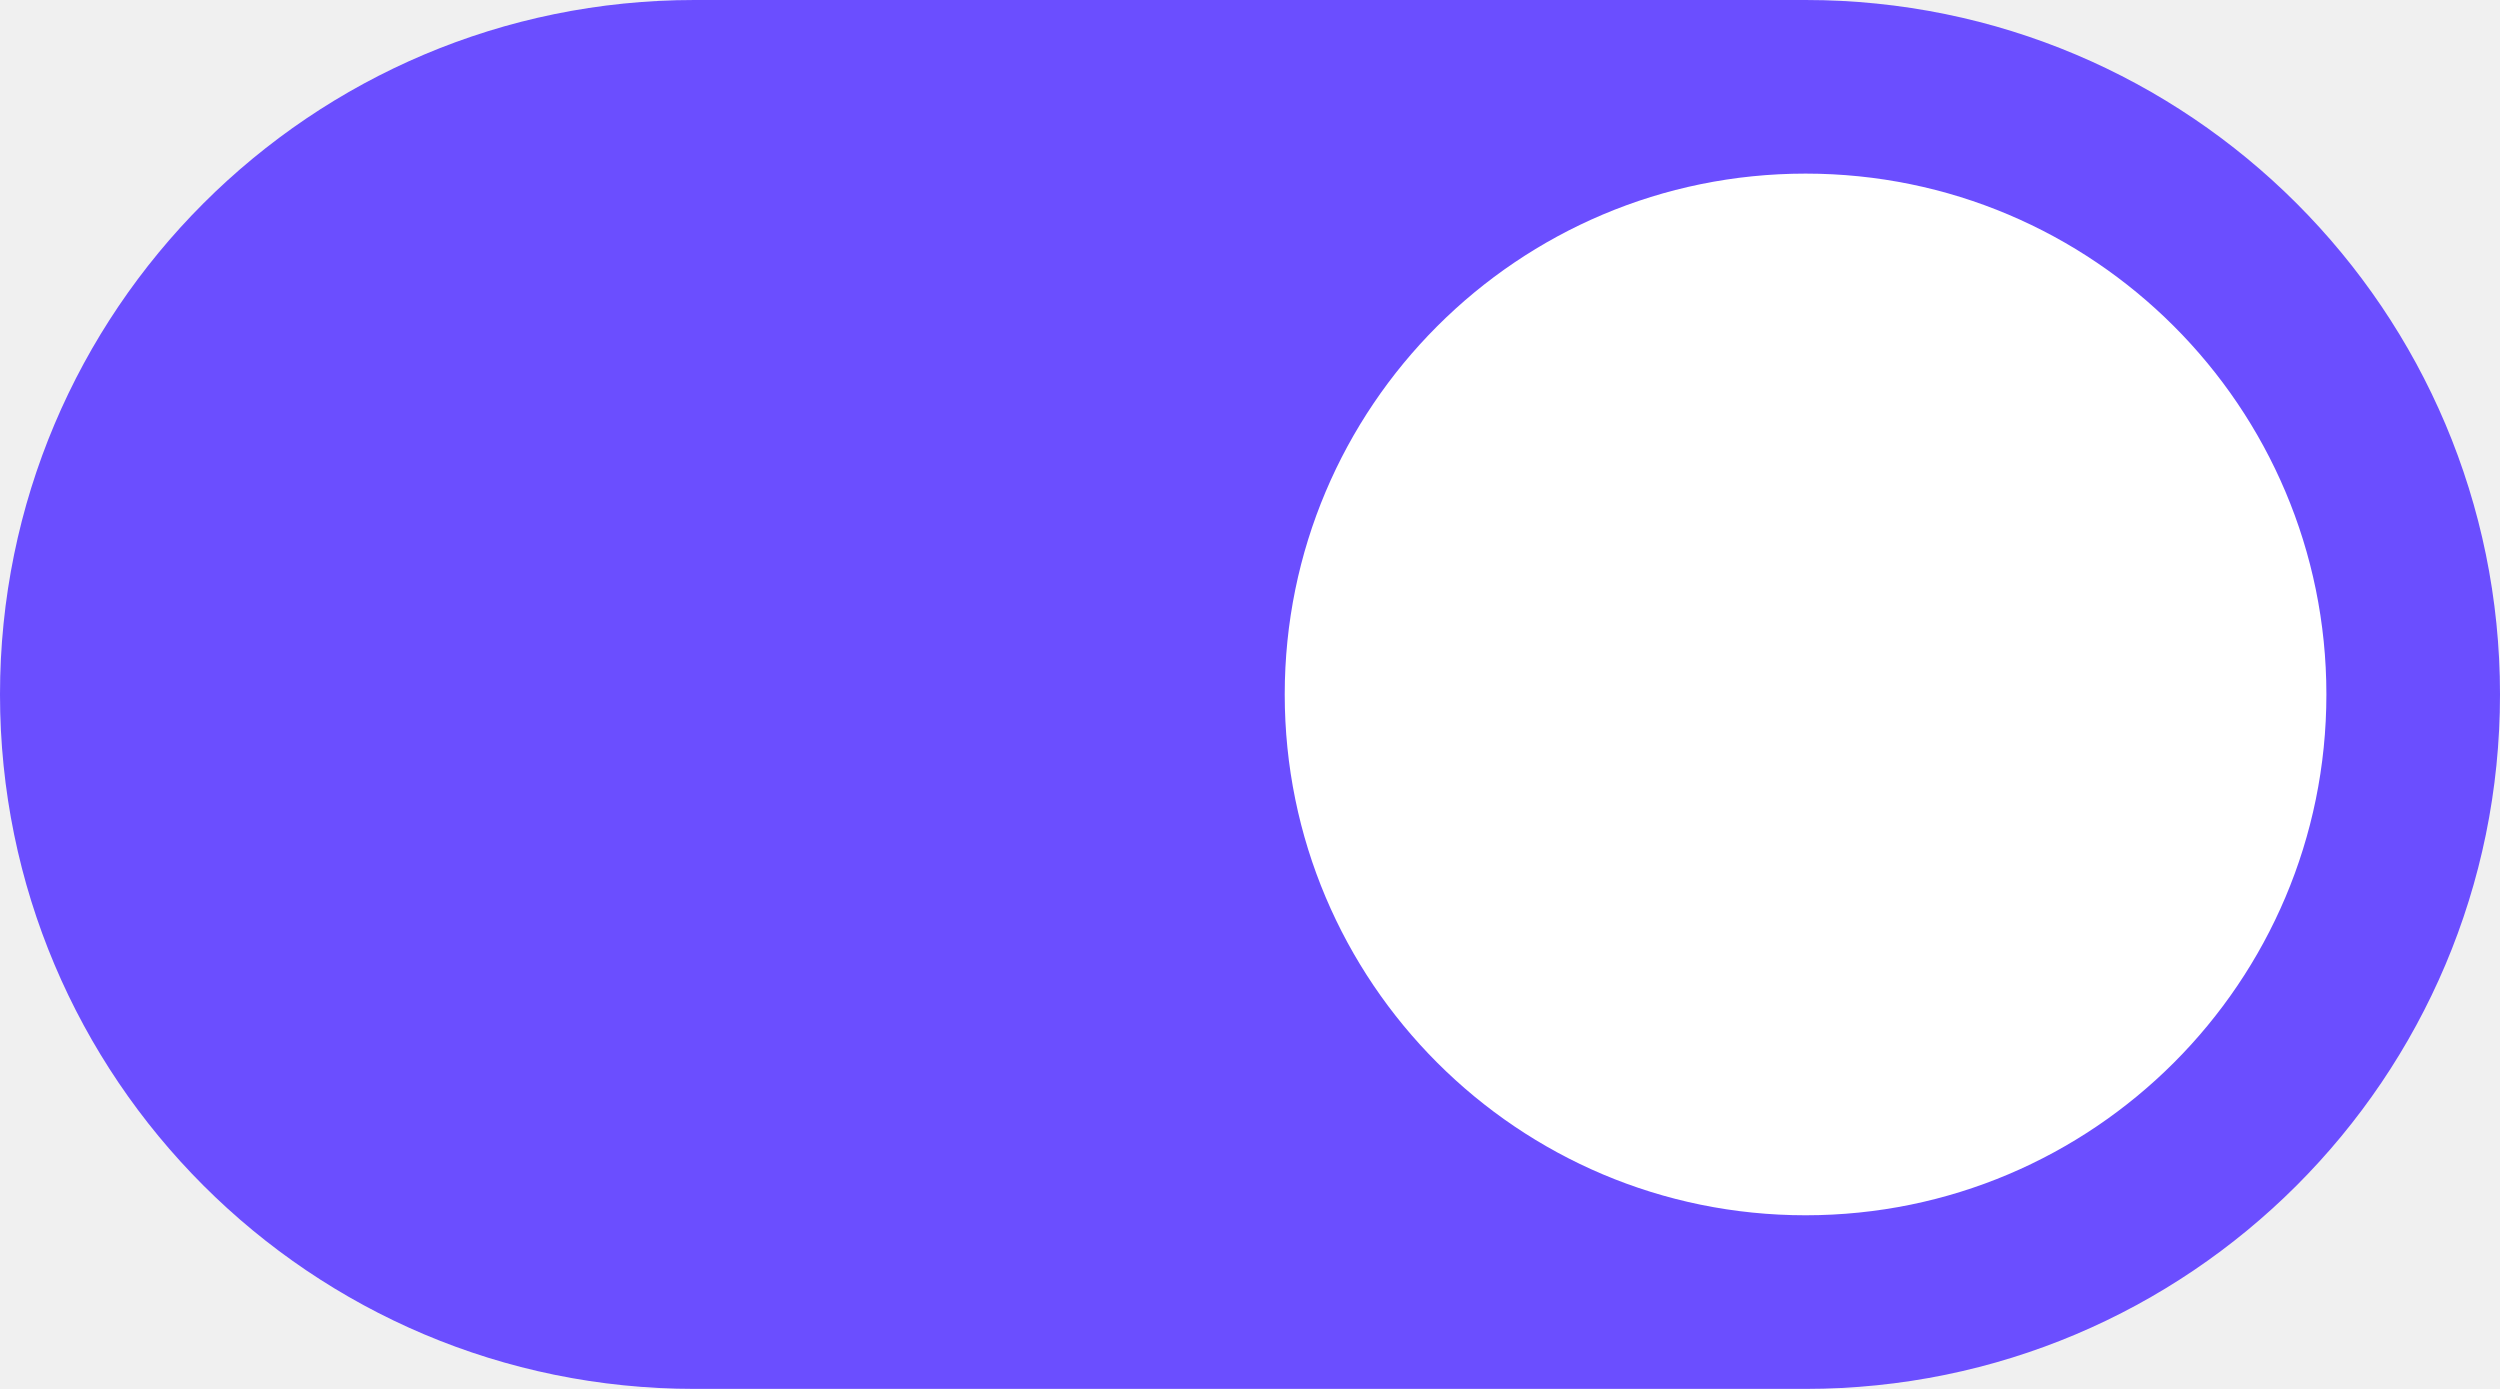
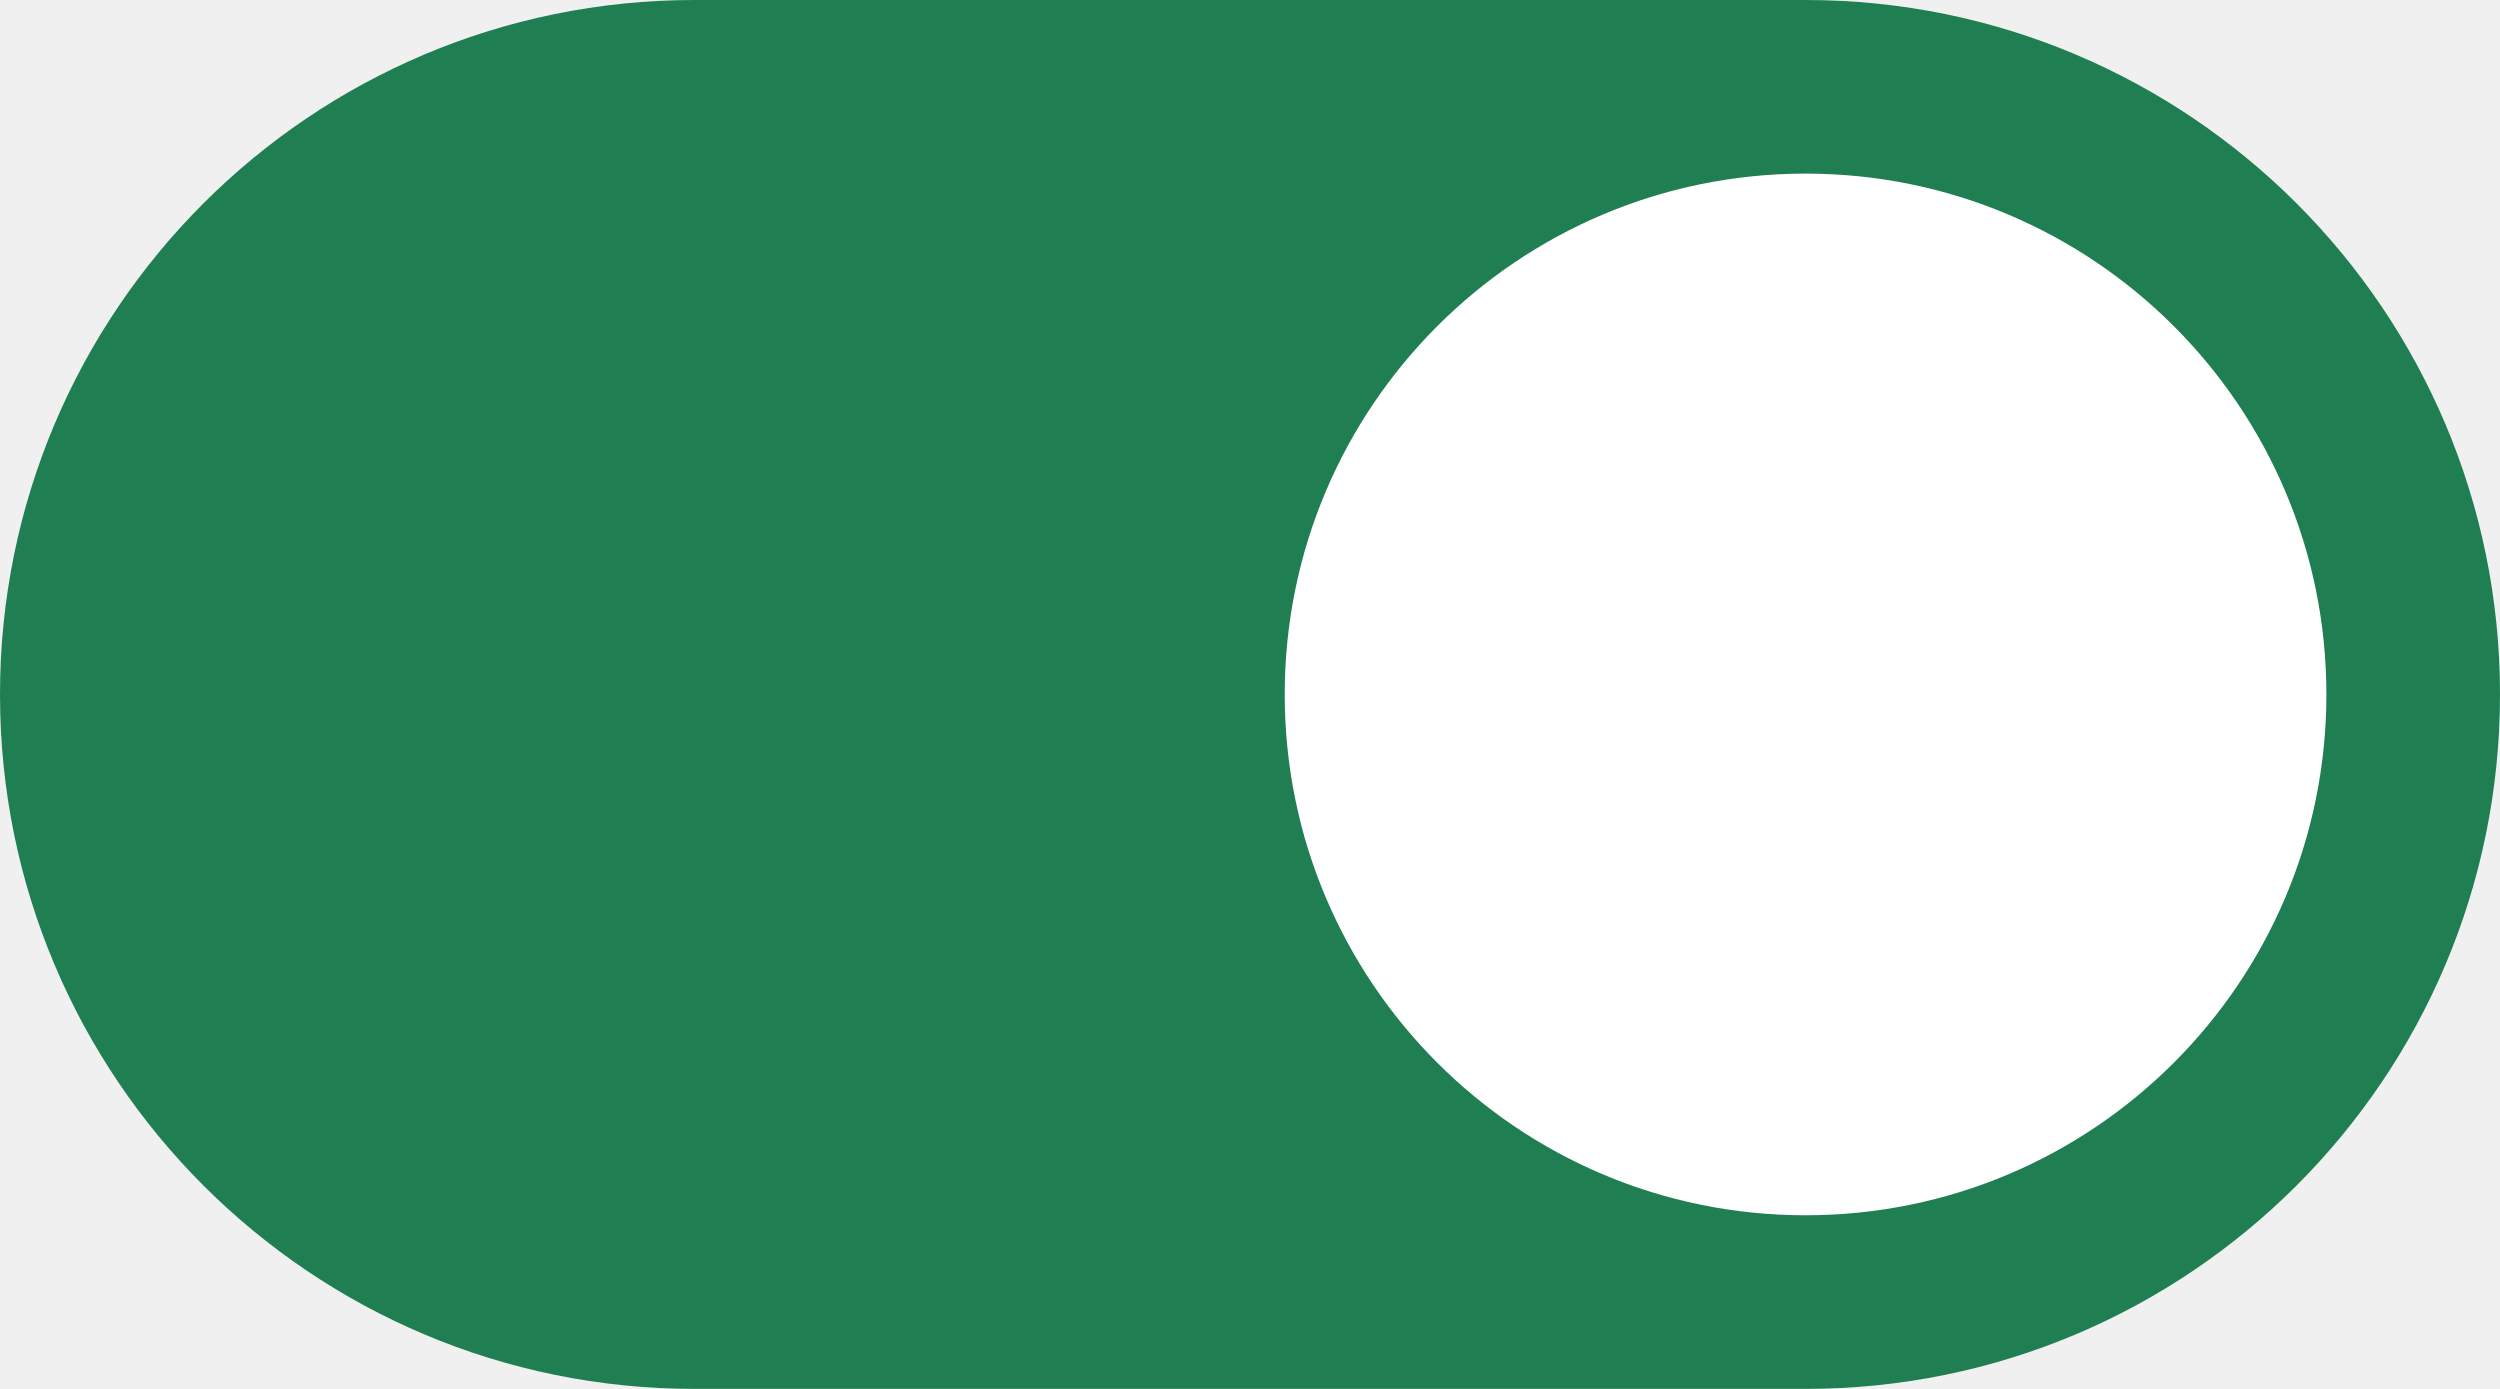
<svg xmlns="http://www.w3.org/2000/svg" width="72" height="40" viewBox="0 0 72 40">
-   <rect x="0" y="0" width="72" height="40" rx="20" fill="#6b4eff" />
+   <rect x="0" y="0" width="72" height="40" rx="20" fill="#1f7f52" />
  <circle cx="52" cy="20" r="15" fill="#fff" />
</svg>
